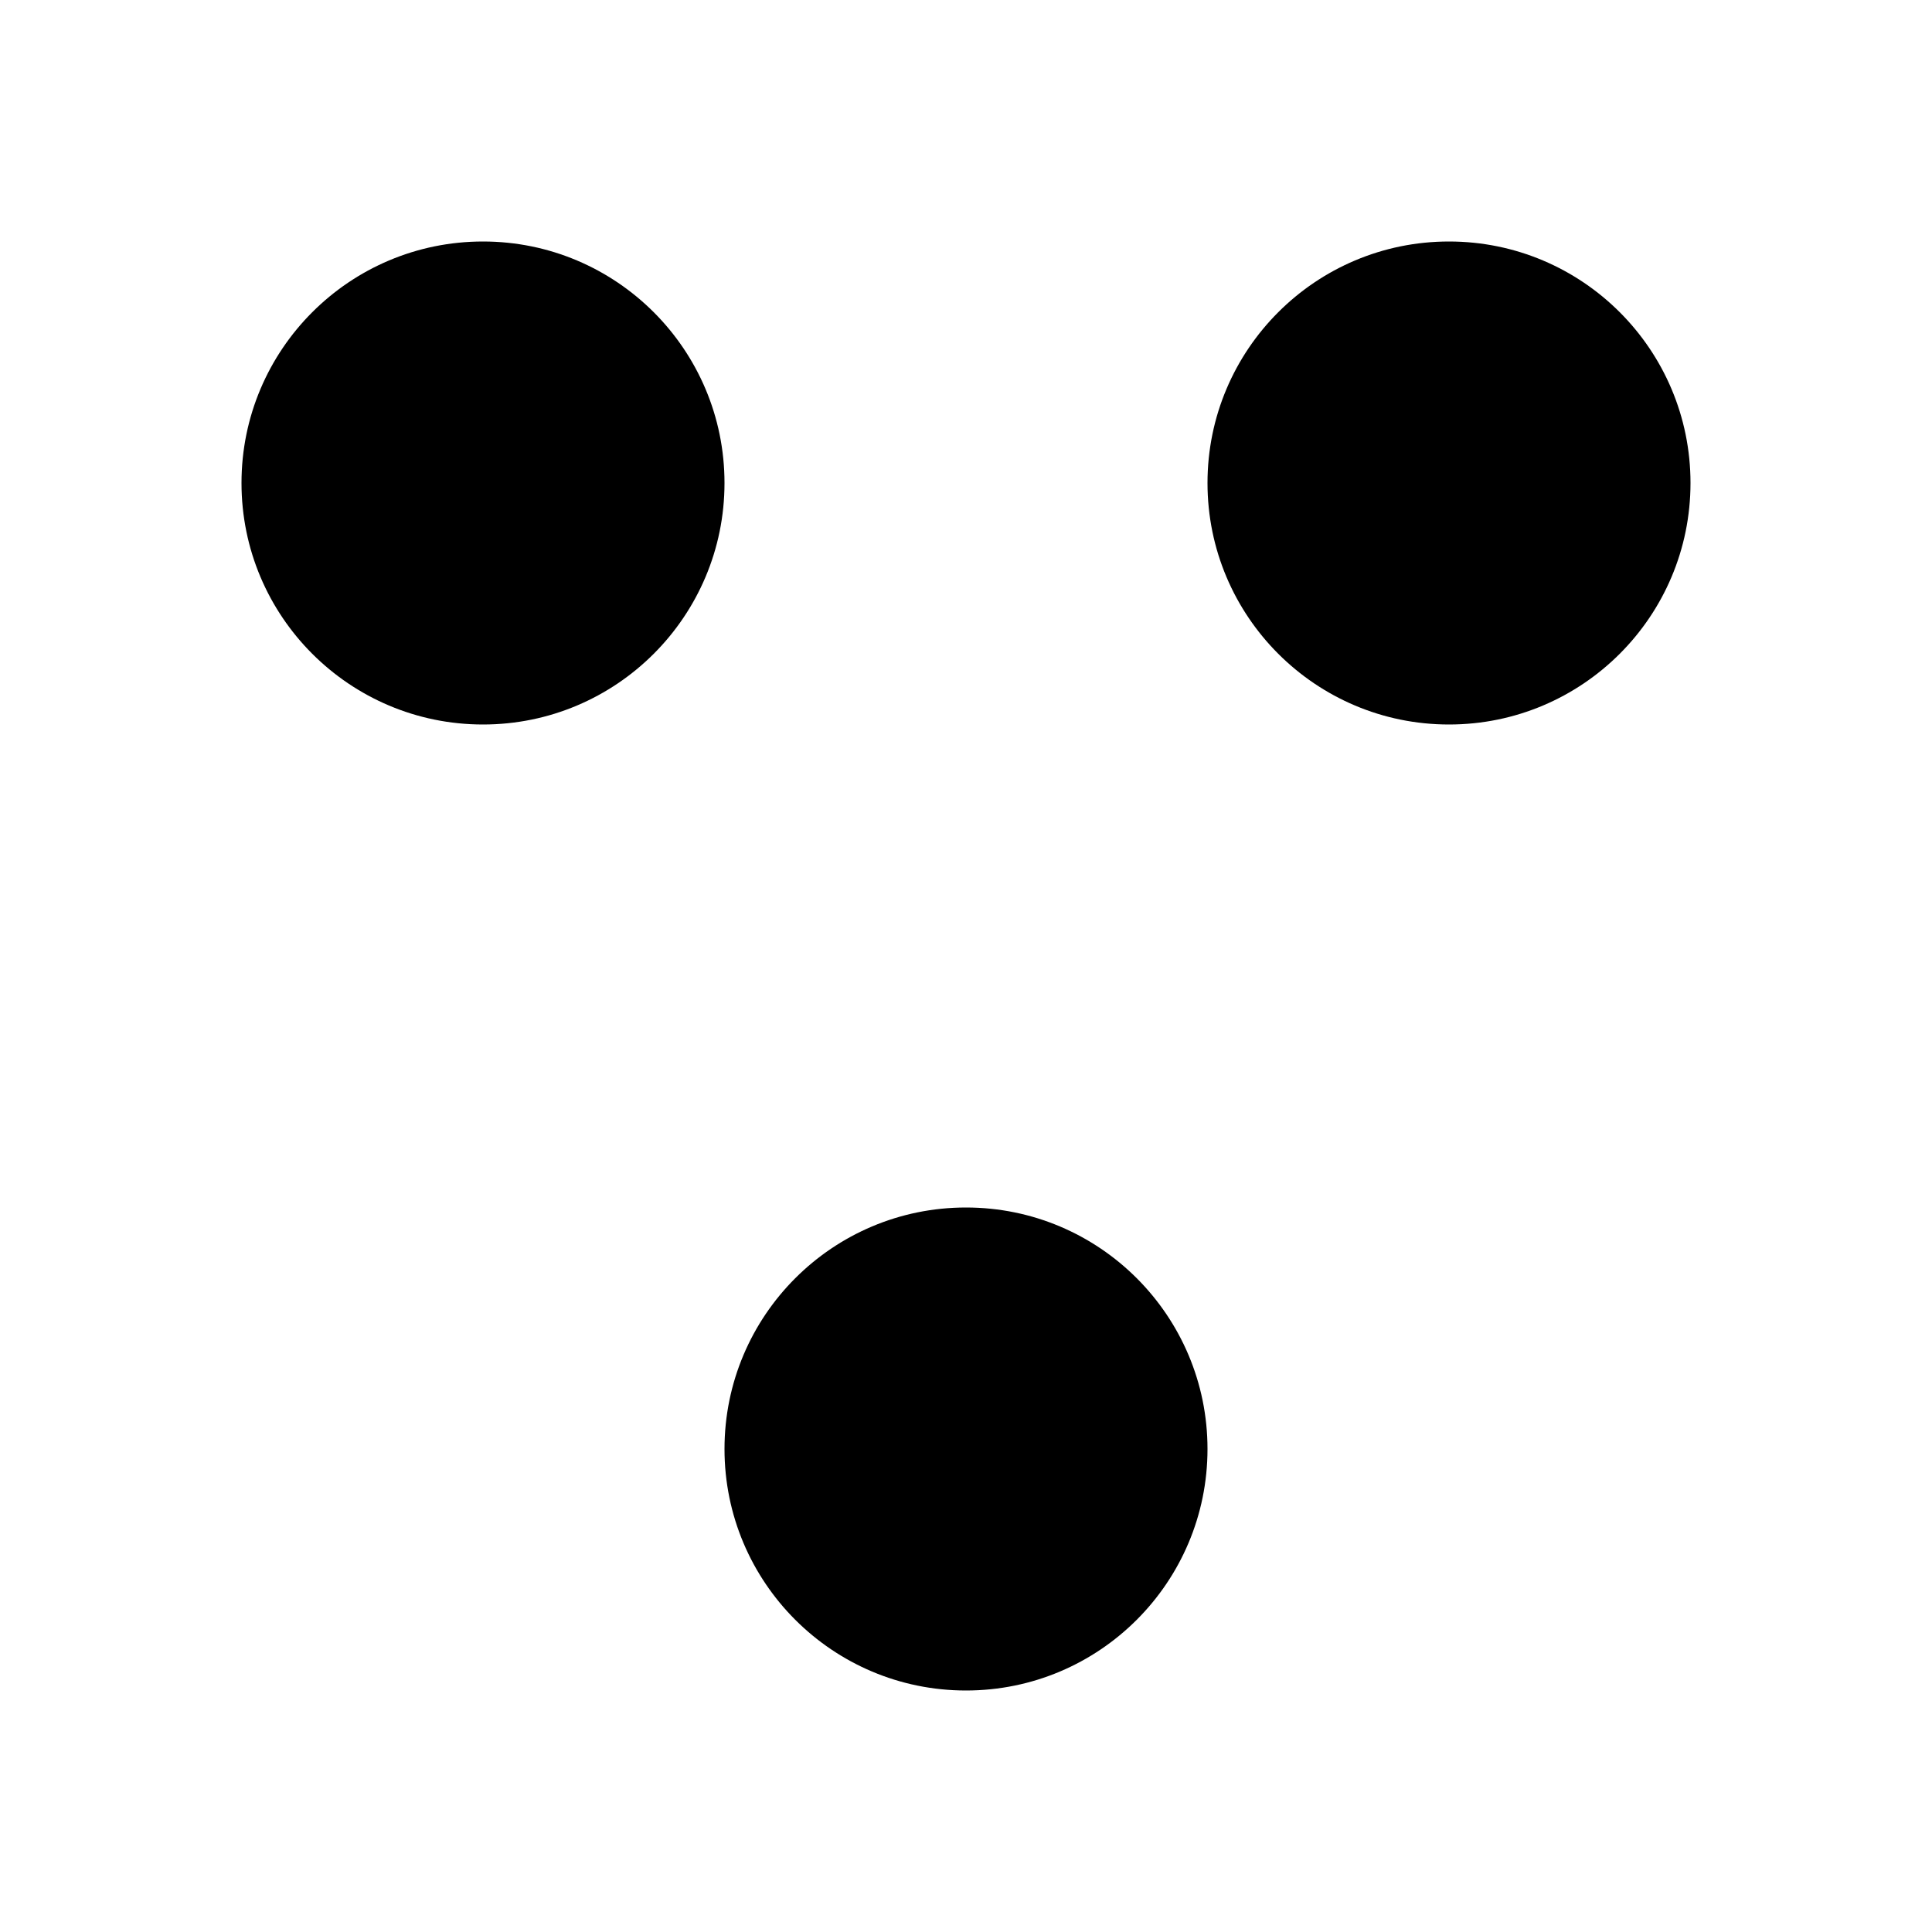
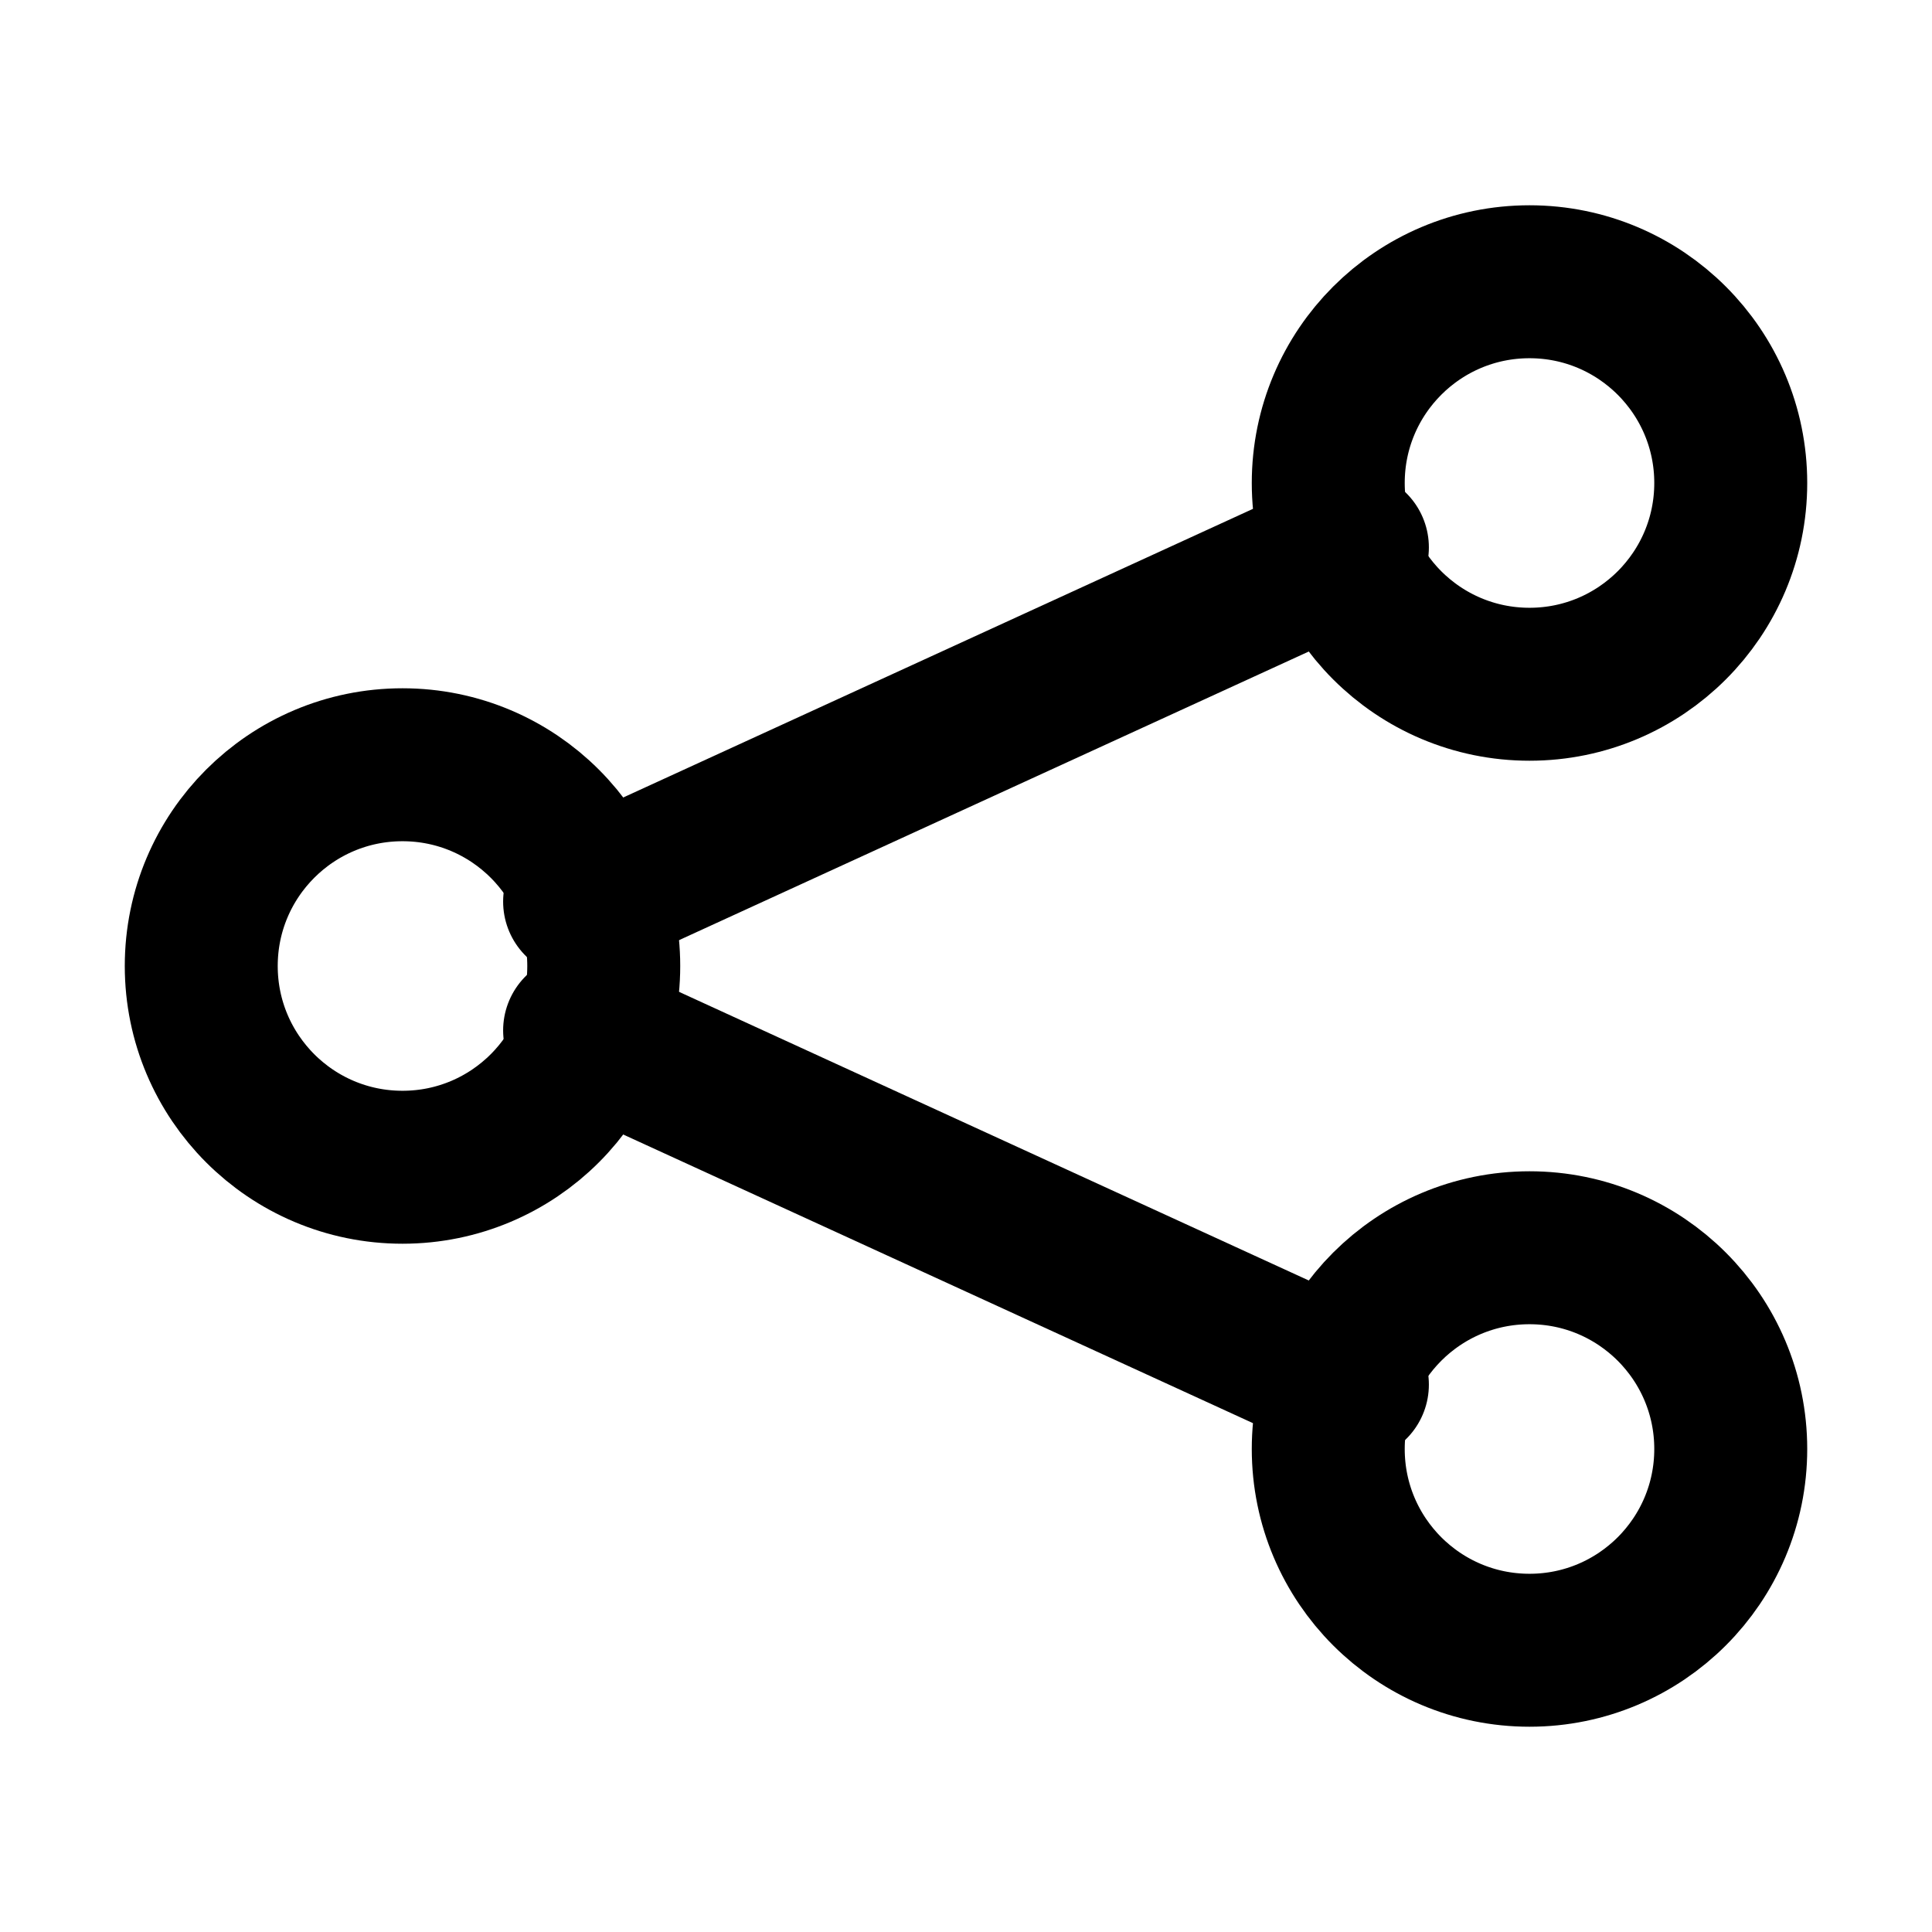
- <svg xmlns="http://www.w3.org/2000/svg" viewBox="0 0 24 24">
-   <circle cx="6" cy="6" r="3" />
-   <circle cx="18" cy="6" r="3" />
-   <circle cx="12" cy="18" r="3" />
-   <path d="M8.6 7.6l3 7M15.4 7.6l-3 7" />
+ <svg xmlns="http://www.w3.org/2000/svg" width="24" height="24" viewBox="0 0 24 24" fill="none" stroke="currentColor" stroke-width="1.9" stroke-linecap="round" stroke-linejoin="round">
+   <circle cx="5" cy="12" r="2.5" />
+   <circle cx="19" cy="6" r="2.5" />
+   <circle cx="19" cy="18" r="2.5" />
+   <path d="M7.2 11.2 16.8 6.8M7.2 12.8 16.8 17.2" />
</svg>
